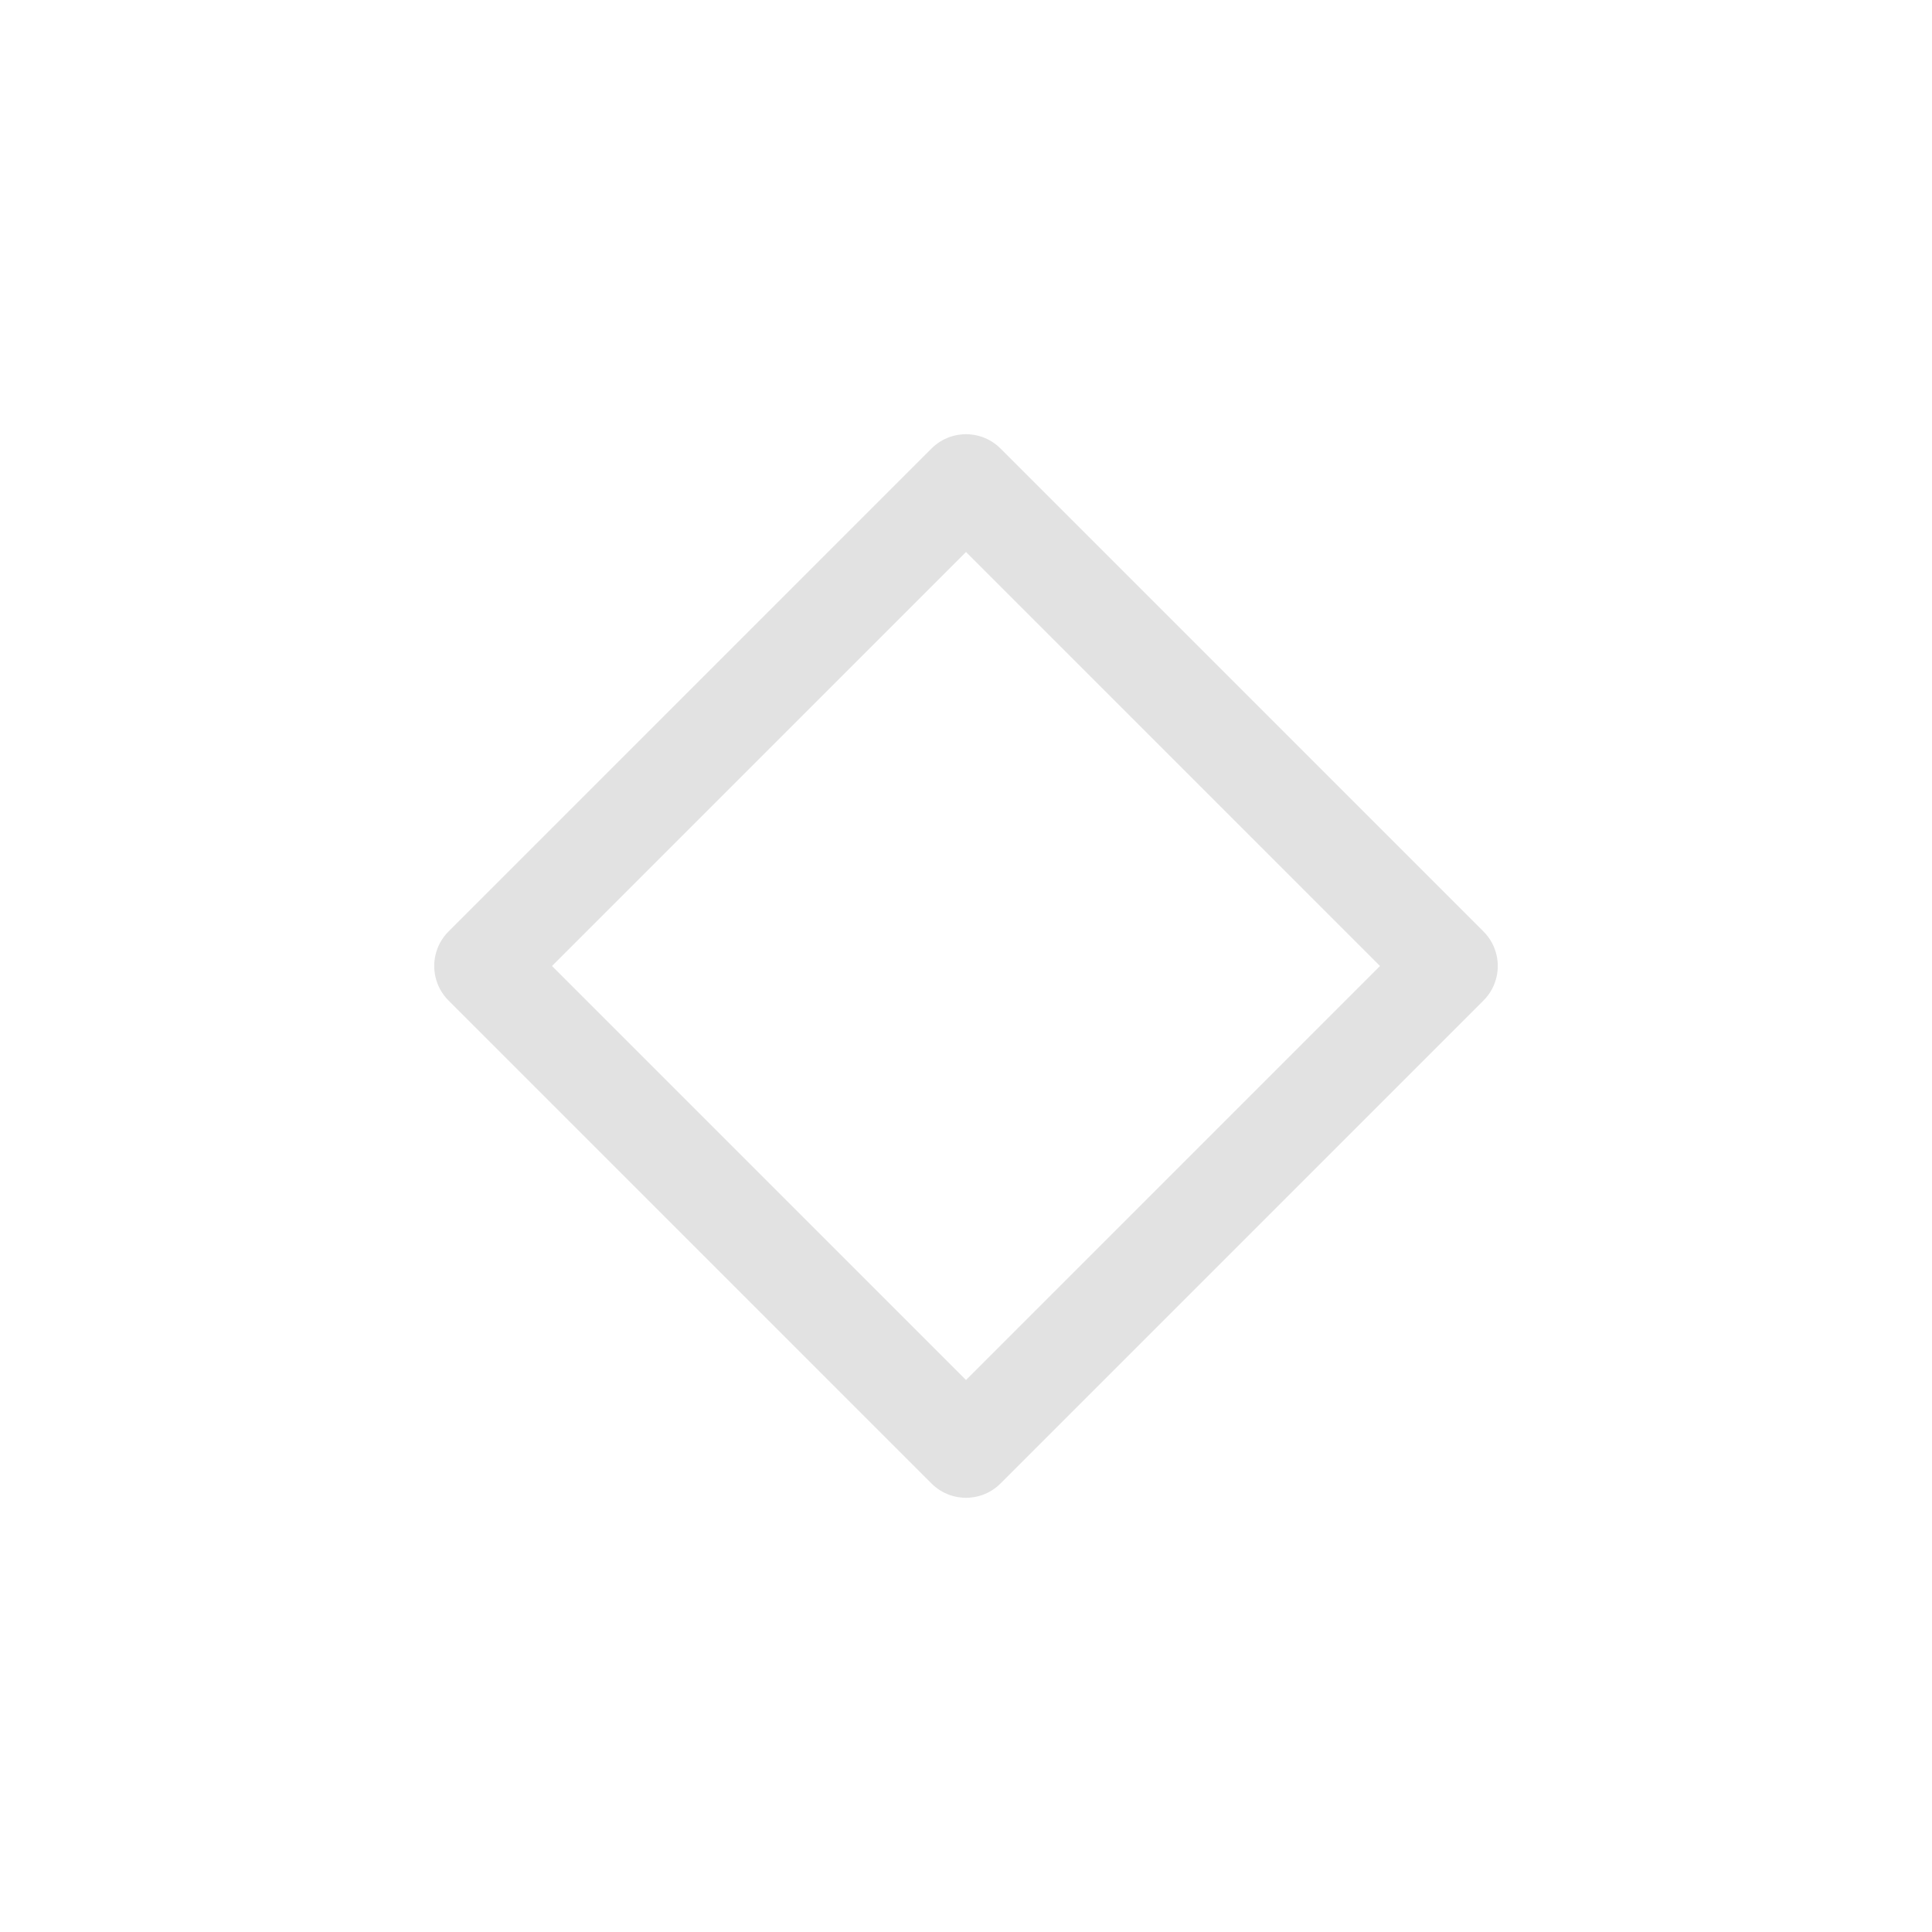
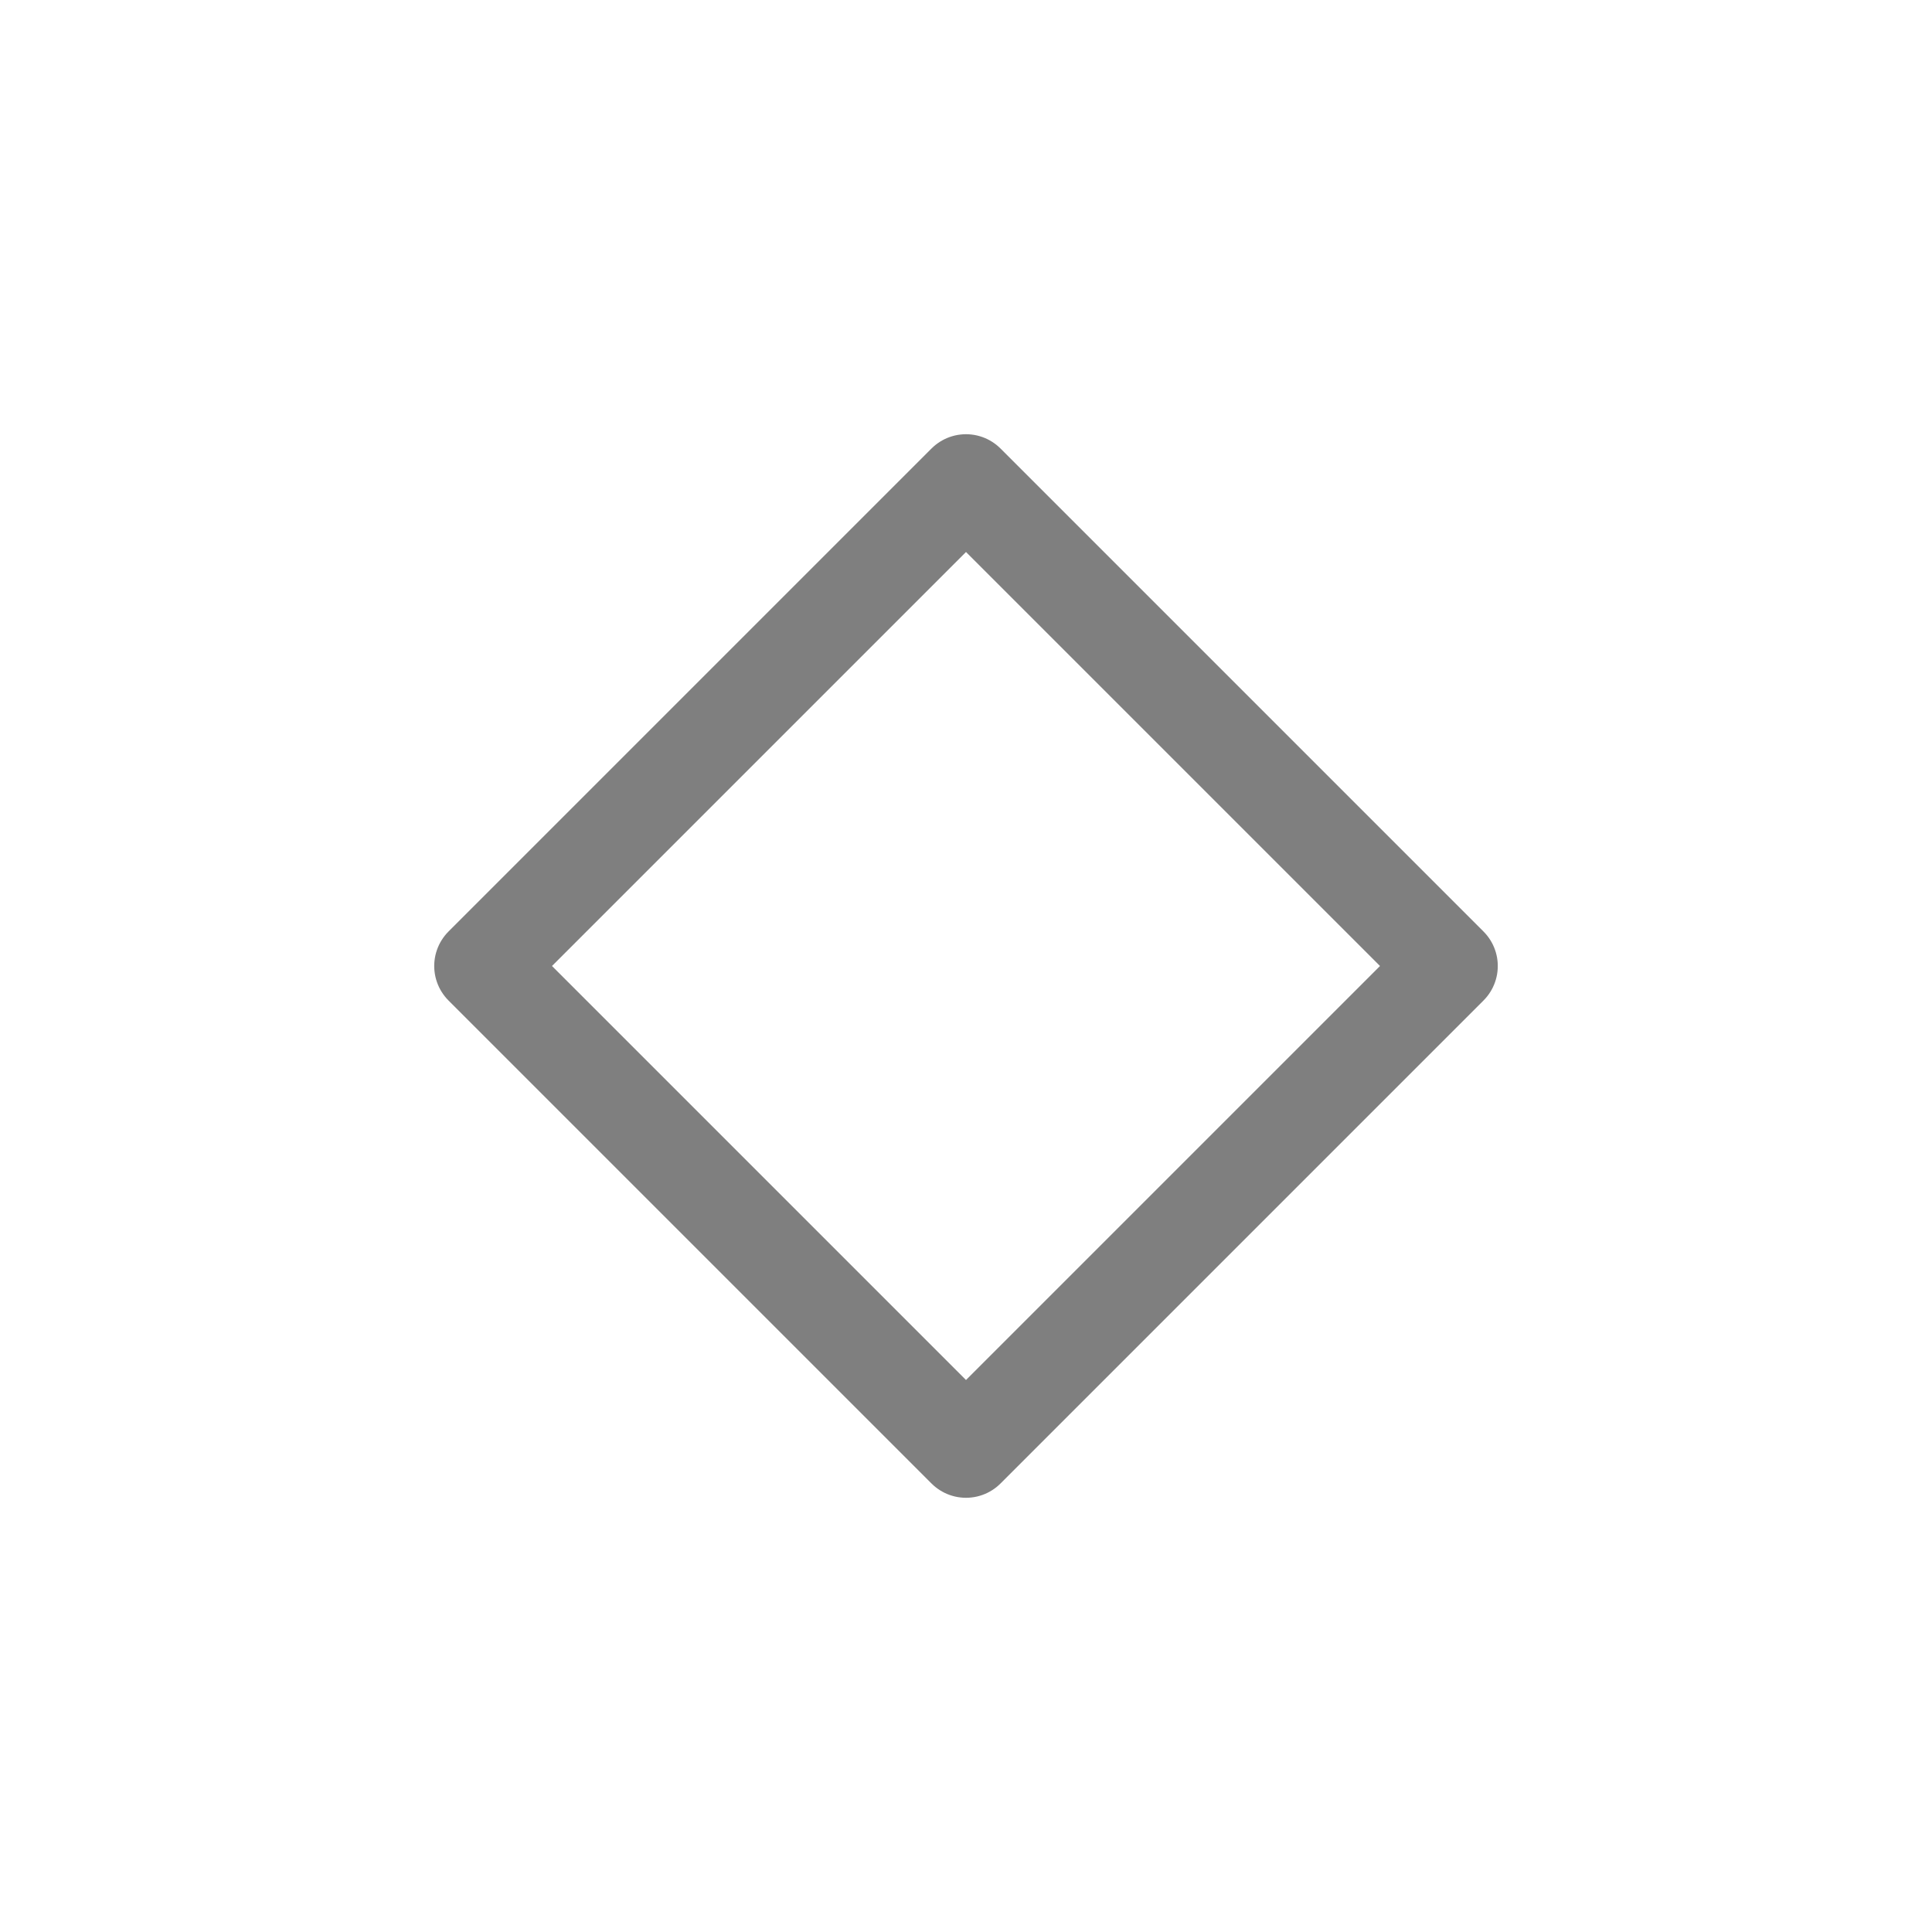
<svg xmlns="http://www.w3.org/2000/svg" viewBox="0 0 50 50" version="1.2" baseProfile="tiny">
  <defs>
</defs>
  <g fill="none" stroke="black" stroke-width="1" fill-rule="evenodd" stroke-linecap="square" stroke-linejoin="bevel">
-     <g fill="none" stroke="#000000" stroke-opacity="1" stroke-width="1" stroke-linecap="square" stroke-linejoin="bevel" transform="matrix(1,0,0,1,0,0)" font-family="Google Sans Flex" font-size="11" font-weight="500" font-style="normal">
+     <g fill="none" stroke="#000000" stroke-opacity="1" stroke-width="1" stroke-linecap="square" stroke-linejoin="bevel" transform="matrix(1,0,0,1,0,0)" font-family="Noto Sans" font-size="10" font-weight="400" font-style="normal">
</g>
-     <g fill="none" stroke="#e2e2e2" stroke-opacity="1" stroke-width="1.01" stroke-linecap="round" stroke-linejoin="round" transform="matrix(2.5,0,0,2.5,2.5,2.5)" font-family="Google Sans Flex" font-size="11" font-weight="500" font-style="normal">
+     <g fill="none" stroke="#7f7f7f" stroke-opacity="1" stroke-width="1.01" stroke-linecap="round" stroke-linejoin="round" transform="matrix(2.5,0,0,2.5,2.5,2.5)" font-family="Noto Sans" font-size="10" font-weight="400" font-style="normal">
      <polygon fill-rule="evenodd" vector-effect="none" points="4,9 9,4 14,9 9,14 " />
    </g>
-     <g fill="none" stroke="#000000" stroke-opacity="1" stroke-width="1" stroke-linecap="square" stroke-linejoin="bevel" transform="matrix(1,0,0,1,0,0)" font-family="Google Sans Flex" font-size="11" font-weight="500" font-style="normal">
+     <g fill="none" stroke="#000000" stroke-opacity="1" stroke-width="1" stroke-linecap="square" stroke-linejoin="bevel" transform="matrix(1,0,0,1,0,0)" font-family="Noto Sans" font-size="10" font-weight="400" font-style="normal">
</g>
  </g>
</svg>
